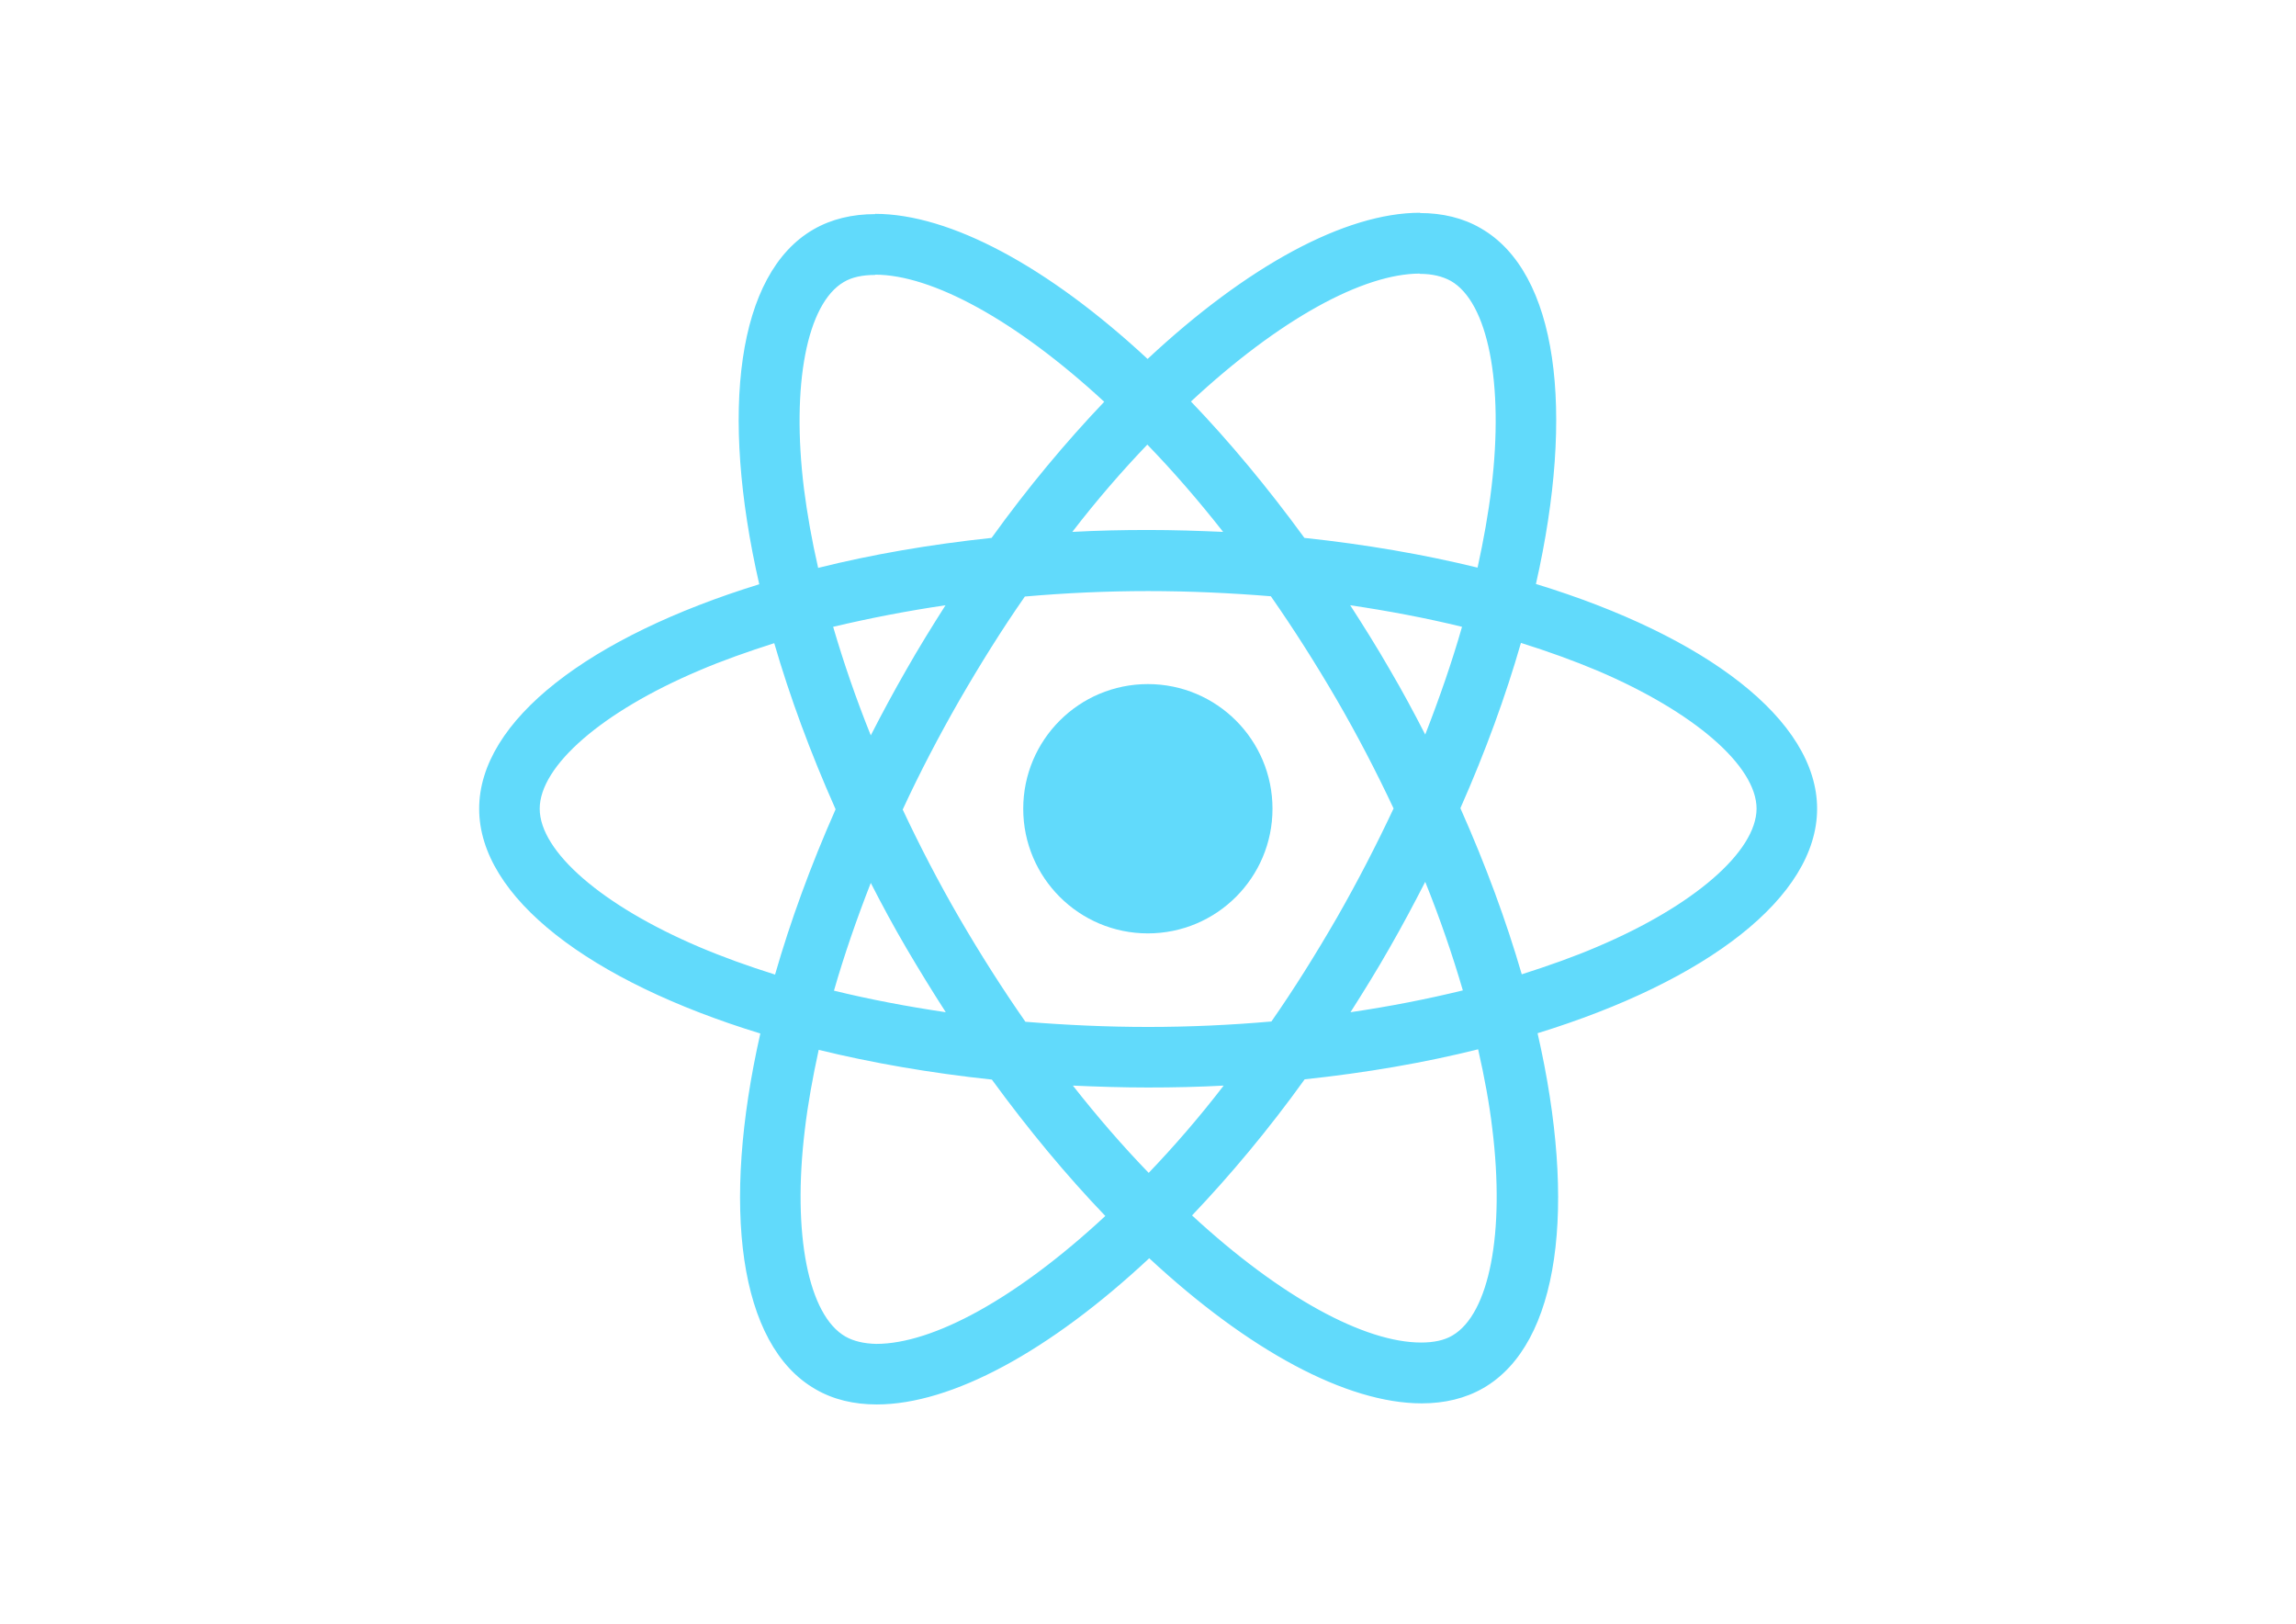
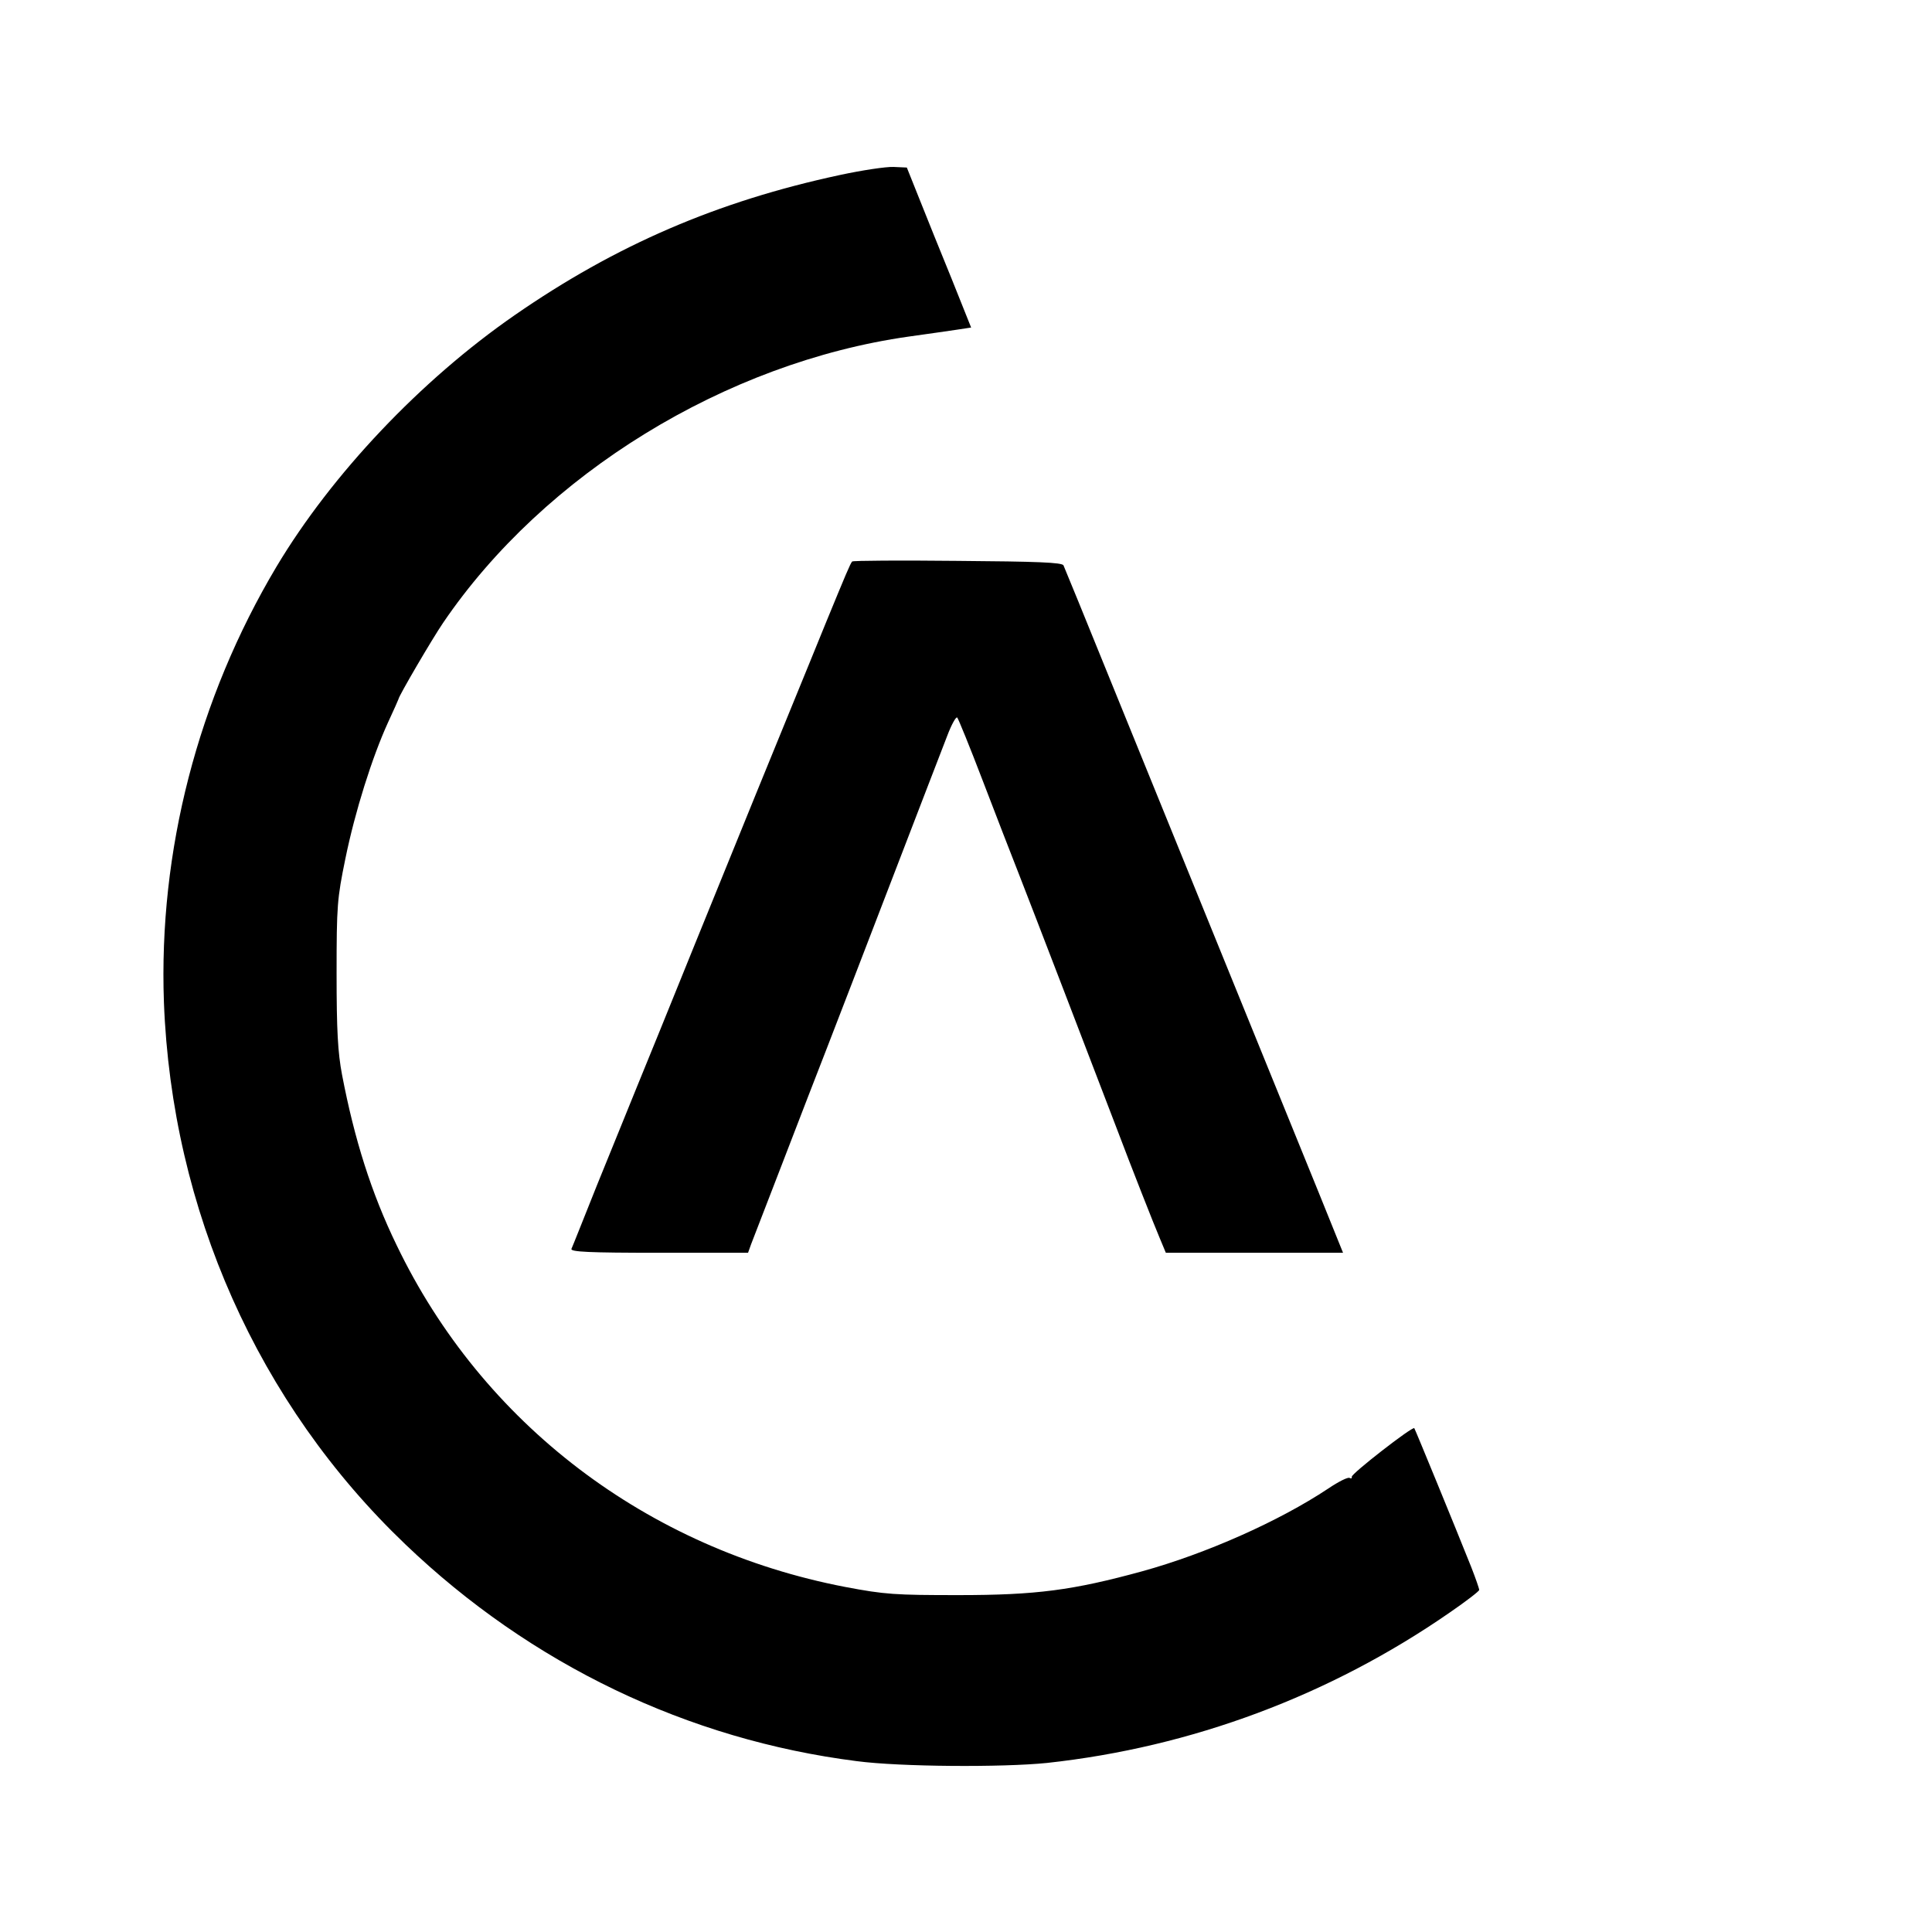
- <svg xmlns="http://www.w3.org/2000/svg" viewBox="0 0 841.9 595.3">
-   <g fill="#61DAFB">
-     <path d="M666.3 296.5c0-32.5-40.7-63.3-103.1-82.4 14.4-63.6 8-114.2-20.2-130.4-6.5-3.8-14.1-5.6-22.4-5.6v22.3c4.6 0 8.3.9 11.4 2.6 13.6 7.8 19.5 37.5 14.9 75.7-1.1 9.4-2.9 19.3-5.1 29.4-19.6-4.8-41-8.5-63.5-10.9-13.5-18.5-27.5-35.3-41.6-50 32.6-30.3 63.2-46.9 84-46.9V78c-27.5 0-63.5 19.6-99.9 53.6-36.4-33.8-72.4-53.2-99.9-53.2v22.3c20.7 0 51.4 16.5 84 46.6-14 14.7-28 31.4-41.3 49.9-22.6 2.4-44 6.1-63.6 11-2.3-10-4-19.7-5.2-29-4.7-38.2 1.1-67.9 14.6-75.8 3-1.8 6.9-2.6 11.5-2.6V78.5c-8.4 0-16 1.8-22.6 5.6-28.1 16.2-34.4 66.7-19.9 130.1-62.2 19.2-102.7 49.9-102.7 82.3 0 32.5 40.7 63.3 103.1 82.4-14.4 63.6-8 114.2 20.2 130.4 6.5 3.8 14.1 5.6 22.5 5.6 27.5 0 63.5-19.6 99.9-53.6 36.4 33.8 72.4 53.2 99.9 53.2 8.4 0 16-1.8 22.6-5.6 28.1-16.2 34.4-66.7 19.9-130.1 62-19.1 102.5-49.9 102.5-82.3zm-130.2-66.7c-3.7 12.9-8.3 26.2-13.5 39.5-4.1-8-8.4-16-13.1-24-4.6-8-9.5-15.8-14.4-23.4 14.2 2.1 27.9 4.7 41 7.9zm-45.8 106.5c-7.8 13.5-15.8 26.3-24.1 38.2-14.9 1.3-30 2-45.2 2-15.1 0-30.2-.7-45-1.9-8.3-11.9-16.4-24.6-24.2-38-7.6-13.1-14.5-26.4-20.8-39.8 6.2-13.4 13.2-26.8 20.7-39.9 7.8-13.5 15.8-26.3 24.1-38.2 14.9-1.3 30-2 45.2-2 15.1 0 30.2.7 45 1.9 8.3 11.9 16.4 24.6 24.2 38 7.6 13.1 14.5 26.4 20.8 39.8-6.3 13.4-13.2 26.8-20.7 39.9zm32.3-13c5.4 13.4 10 26.8 13.8 39.8-13.1 3.2-26.9 5.9-41.2 8 4.9-7.7 9.8-15.6 14.4-23.7 4.6-8 8.9-16.1 13-24.1zM421.2 430c-9.3-9.6-18.6-20.3-27.8-32 9 .4 18.2.7 27.5.7 9.4 0 18.7-.2 27.8-.7-9 11.7-18.3 22.4-27.5 32zm-74.4-58.9c-14.2-2.1-27.9-4.7-41-7.9 3.7-12.9 8.3-26.2 13.5-39.5 4.1 8 8.4 16 13.1 24 4.7 8 9.5 15.8 14.4 23.4zM420.7 163c9.3 9.6 18.6 20.3 27.8 32-9-.4-18.2-.7-27.5-.7-9.4 0-18.7.2-27.8.7 9-11.7 18.3-22.4 27.5-32zm-74 58.9c-4.9 7.7-9.8 15.6-14.4 23.7-4.6 8-8.9 16-13 24-5.4-13.4-10-26.8-13.8-39.8 13.1-3.1 26.9-5.8 41.2-7.9zm-90.5 125.2c-35.4-15.1-58.3-34.9-58.3-50.6 0-15.7 22.9-35.6 58.3-50.6 8.6-3.7 18-7 27.7-10.1 5.7 19.6 13.2 40 22.5 60.9-9.2 20.8-16.6 41.1-22.2 60.6-9.9-3.1-19.3-6.5-28-10.2zM310 490c-13.6-7.8-19.5-37.5-14.9-75.7 1.1-9.4 2.9-19.3 5.1-29.4 19.6 4.8 41 8.5 63.5 10.9 13.5 18.5 27.5 35.3 41.6 50-32.6 30.3-63.2 46.9-84 46.9-4.5-.1-8.3-1-11.3-2.7zm237.2-76.2c4.7 38.2-1.1 67.9-14.6 75.8-3 1.8-6.9 2.6-11.5 2.6-20.7 0-51.4-16.5-84-46.6 14-14.7 28-31.4 41.3-49.9 22.6-2.4 44-6.1 63.6-11 2.3 10.1 4.1 19.8 5.2 29.1zm38.5-66.7c-8.6 3.7-18 7-27.7 10.1-5.7-19.6-13.2-40-22.5-60.9 9.2-20.8 16.6-41.1 22.2-60.6 9.9 3.1 19.3 6.5 28.1 10.2 35.4 15.1 58.3 34.9 58.3 50.6-.1 15.7-23 35.6-58.4 50.6zM320.8 78.4z" />
-     <circle cx="420.9" cy="296.5" r="45.7" />
-     <path d="M520.5 78.1z" />
+ <svg xmlns="http://www.w3.org/2000/svg" version="1.0" width="640pt" height="640pt" viewBox="0 0 640 640" preserveAspectRatio="xMidYMid meet">
+   <g transform="translate(0,640) scale(0.1,-0.1)" fill="#000000" stroke="none">
+     <path d="M2781 5820 c-405 -87 -741 -232 -1076 -464 -312 -216 -606 -527 -789 -833 -261 -438 -391 -943 -373 -1443 26 -688 312 -1330 800 -1796 416 -398 936 -647 1495 -718 144 -19 483 -21 630 -6 479 52 937 223 1334 498 54 37 98 71 98 75 0 5 -12 39 -26 75 -53 133 -186 457 -189 461 -7 6 -210 -152 -207 -161 1 -5 -2 -7 -7 -4 -5 4 -37 -12 -71 -35 -164 -109 -406 -216 -616 -274 -230 -63 -351 -79 -609 -79 -210 0 -243 2 -375 27 -656 126 -1202 541 -1486 1132 -84 173 -140 351 -181 565 -14 74 -18 147 -18 335 0 226 2 248 29 380 32 157 89 337 141 451 19 41 35 77 35 78 0 9 113 202 148 253 335 493 936 862 1542 948 63 9 136 19 161 23 l46 7 -64 160 c-36 88 -84 207 -107 265 l-42 105 -44 2 c-25 1 -105 -11 -179 -27z" />
+     <path d="M2823 4540 c-6 -6 -21 -42 -88 -205 -29 -71 -74 -182 -100 -245 -72 -175 -167 -409 -330 -810 -81 -201 -170 -419 -197 -485 -27 -66 -85 -210 -130 -320 -44 -110 -82 -206 -85 -212 -4 -10 58 -13 290 -13 l295 0 10 28 c6 15 54 140 107 277 53 138 118 306 145 375 27 69 121 314 210 545 89 231 173 450 188 488 14 37 29 64 33 60 4 -5 42 -98 84 -208 42 -110 96 -249 120 -310 35 -89 256 -664 325 -845 46 -122 124 -320 142 -362 l20 -48 294 0 293 0 -80 198 c-334 822 -467 1149 -684 1682 -86 212 -159 391 -162 397 -4 10 -89 13 -350 15 -189 2 -347 1 -350 -2z" />
  </g>
</svg>
